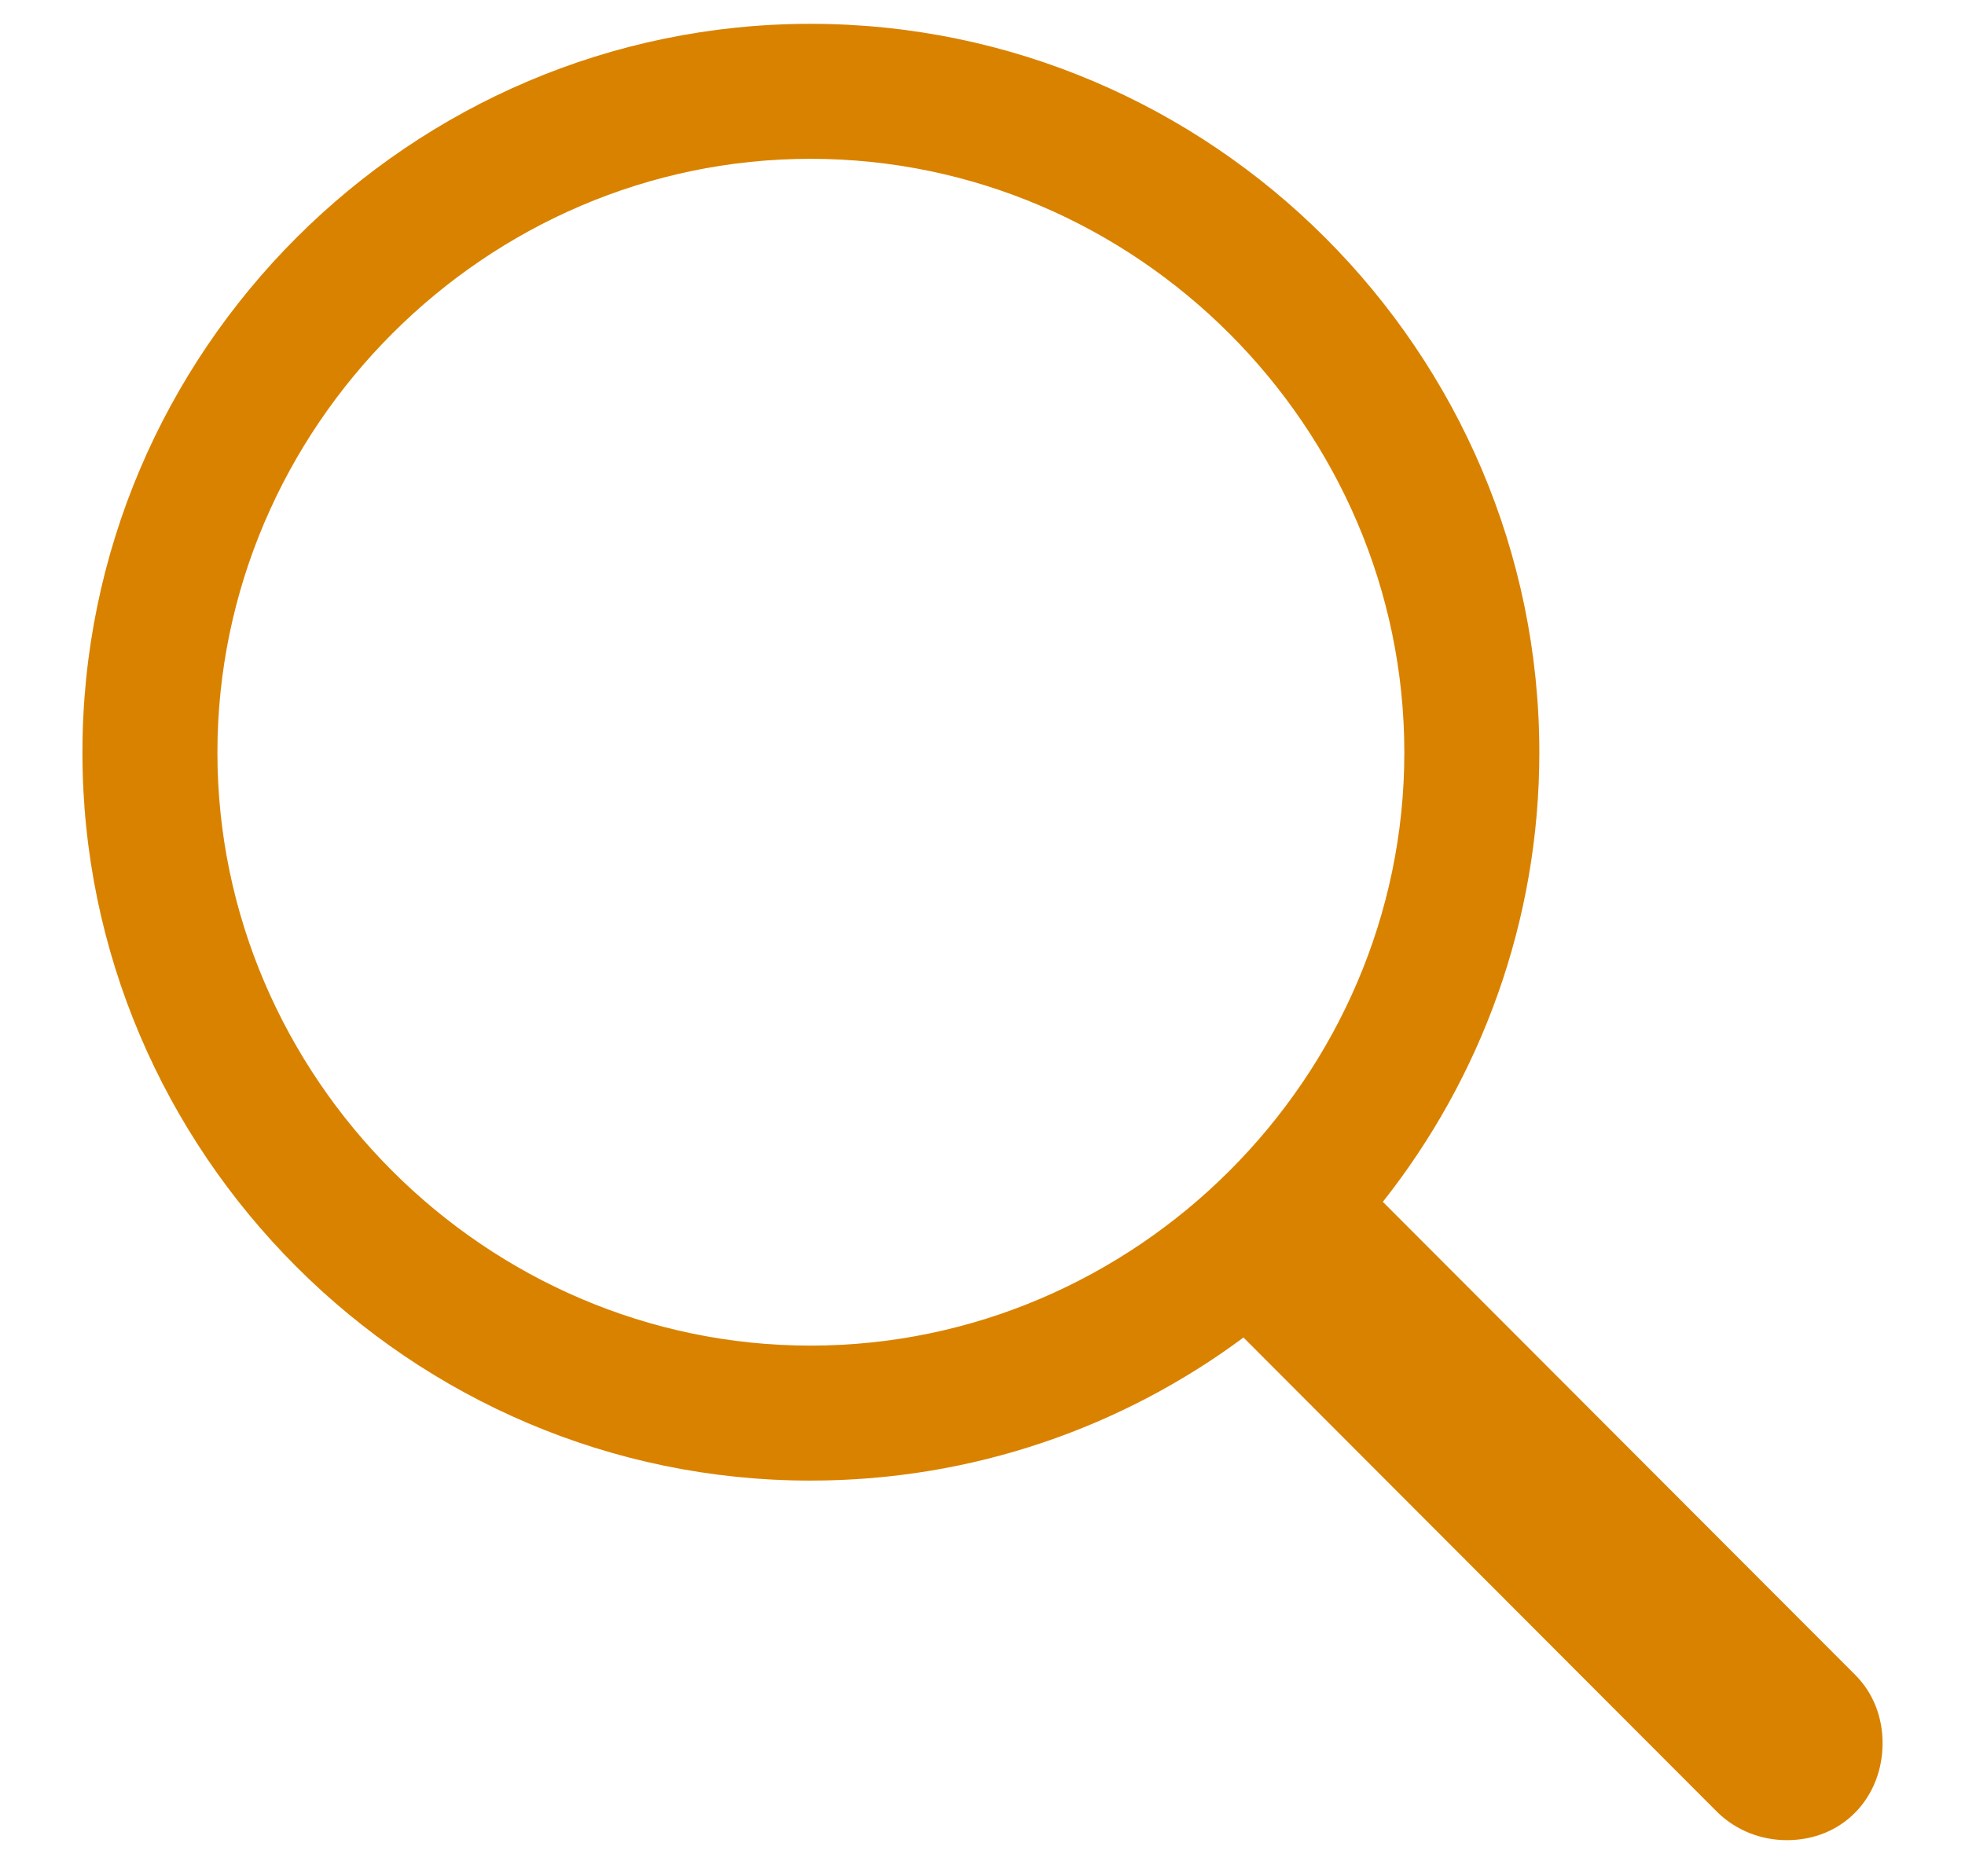
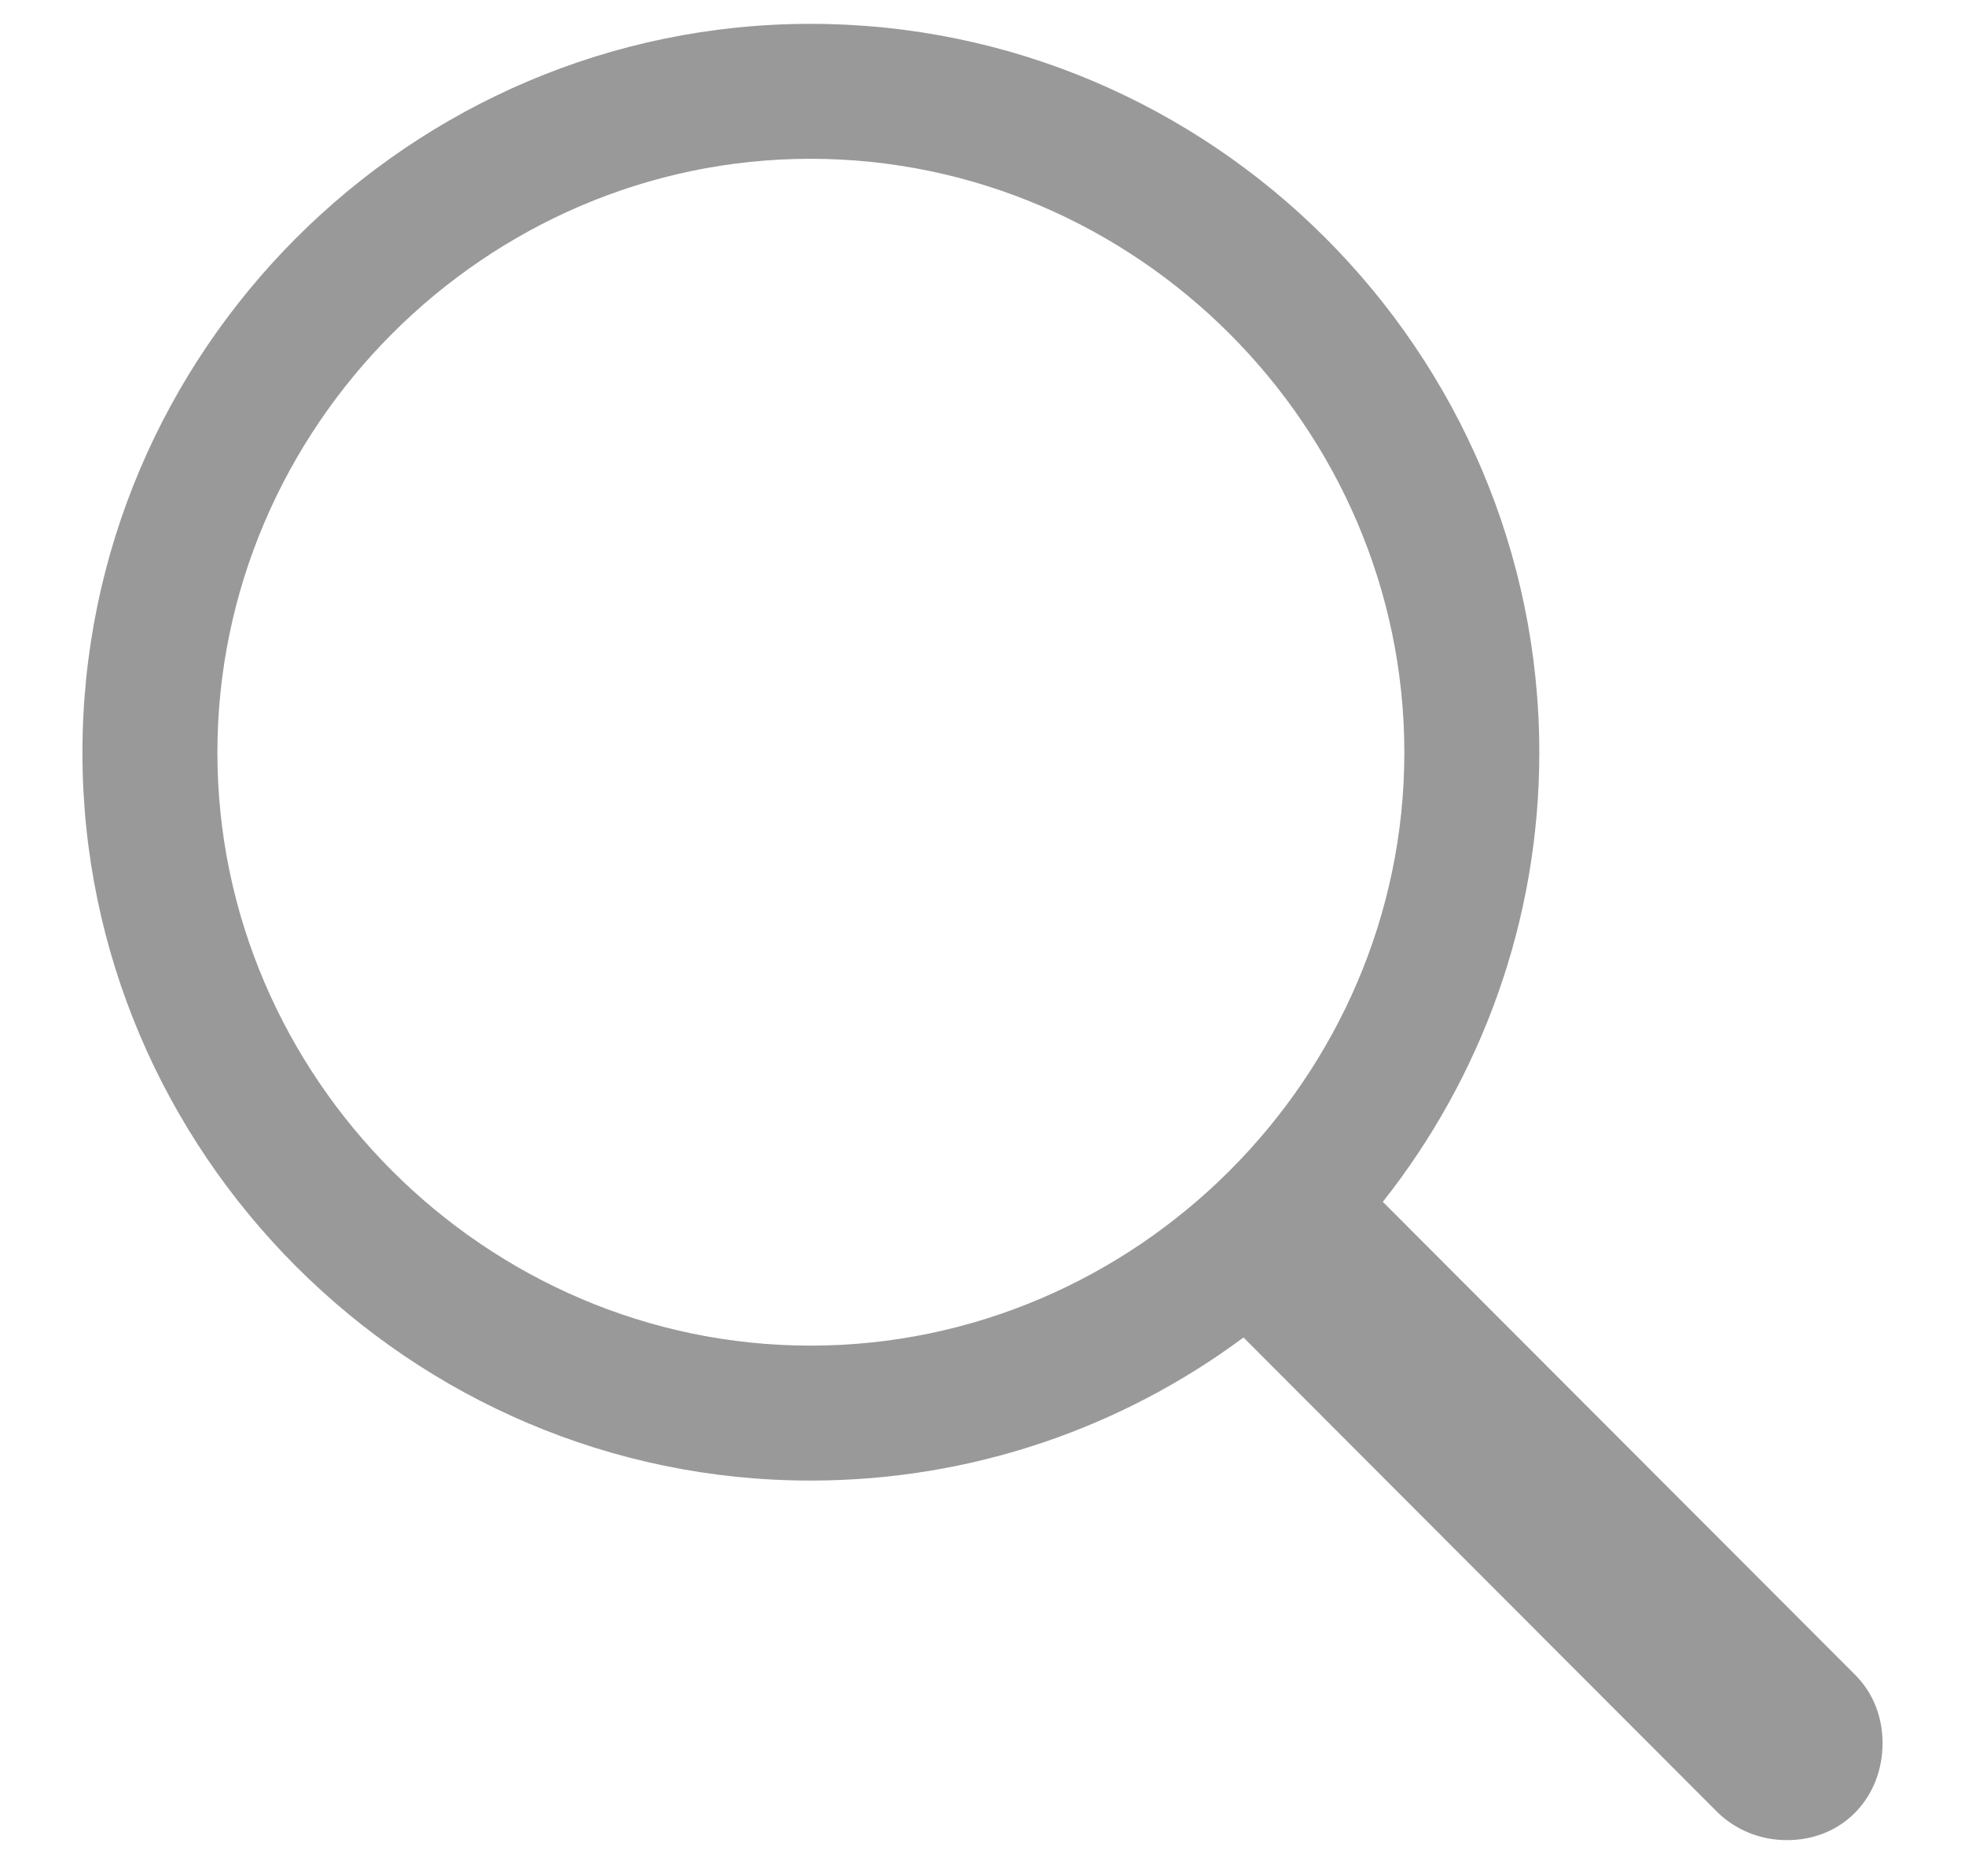
<svg xmlns="http://www.w3.org/2000/svg" width="22" height="21" viewBox="0 0 22 21" fill="none">
-   <path d="M9.074 16.578C10.892 16.578 12.569 15.98 13.922 14.976L19.234 20.297C19.442 20.496 19.716 20.604 20.006 20.604C20.637 20.604 21.077 20.122 21.077 19.517C21.077 19.234 20.977 18.96 20.77 18.753L15.482 13.457C16.578 12.071 17.234 10.319 17.234 8.427C17.234 3.936 13.565 0.267 9.074 0.267C4.6 0.267 0.923 3.928 0.923 8.427C0.923 12.909 4.592 16.578 9.074 16.578ZM9.074 15.067C5.438 15.067 2.434 12.062 2.434 8.427C2.434 4.783 5.438 1.778 9.074 1.778C12.718 1.778 15.723 4.783 15.723 8.427C15.723 12.062 12.718 15.067 9.074 15.067Z" fill="#FF9900" />
-   <path d="M9.074 16.578C10.892 16.578 12.569 15.98 13.922 14.976L19.234 20.297C19.442 20.496 19.716 20.604 20.006 20.604C20.637 20.604 21.077 20.122 21.077 19.517C21.077 19.234 20.977 18.96 20.77 18.753L15.482 13.457C16.578 12.071 17.234 10.319 17.234 8.427C17.234 3.936 13.565 0.267 9.074 0.267C4.6 0.267 0.923 3.928 0.923 8.427C0.923 12.909 4.592 16.578 9.074 16.578ZM9.074 15.067C5.438 15.067 2.434 12.062 2.434 8.427C2.434 4.783 5.438 1.778 9.074 1.778C12.718 1.778 15.723 4.783 15.723 8.427C15.723 12.062 12.718 15.067 9.074 15.067Z" fill="black" fill-opacity="0.15" />
+   <path d="M9.074 16.578C10.892 16.578 12.569 15.98 13.922 14.976L19.234 20.297C19.442 20.496 19.716 20.604 20.006 20.604C20.637 20.604 21.077 20.122 21.077 19.517C21.077 19.234 20.977 18.96 20.77 18.753L15.482 13.457C16.578 12.071 17.234 10.319 17.234 8.427C17.234 3.936 13.565 0.267 9.074 0.267C4.6 0.267 0.923 3.928 0.923 8.427C0.923 12.909 4.592 16.578 9.074 16.578ZM9.074 15.067C5.438 15.067 2.434 12.062 2.434 8.427C2.434 4.783 5.438 1.778 9.074 1.778C12.718 1.778 15.723 4.783 15.723 8.427C15.723 12.062 12.718 15.067 9.074 15.067Z" fill="#999999" />
</svg>
